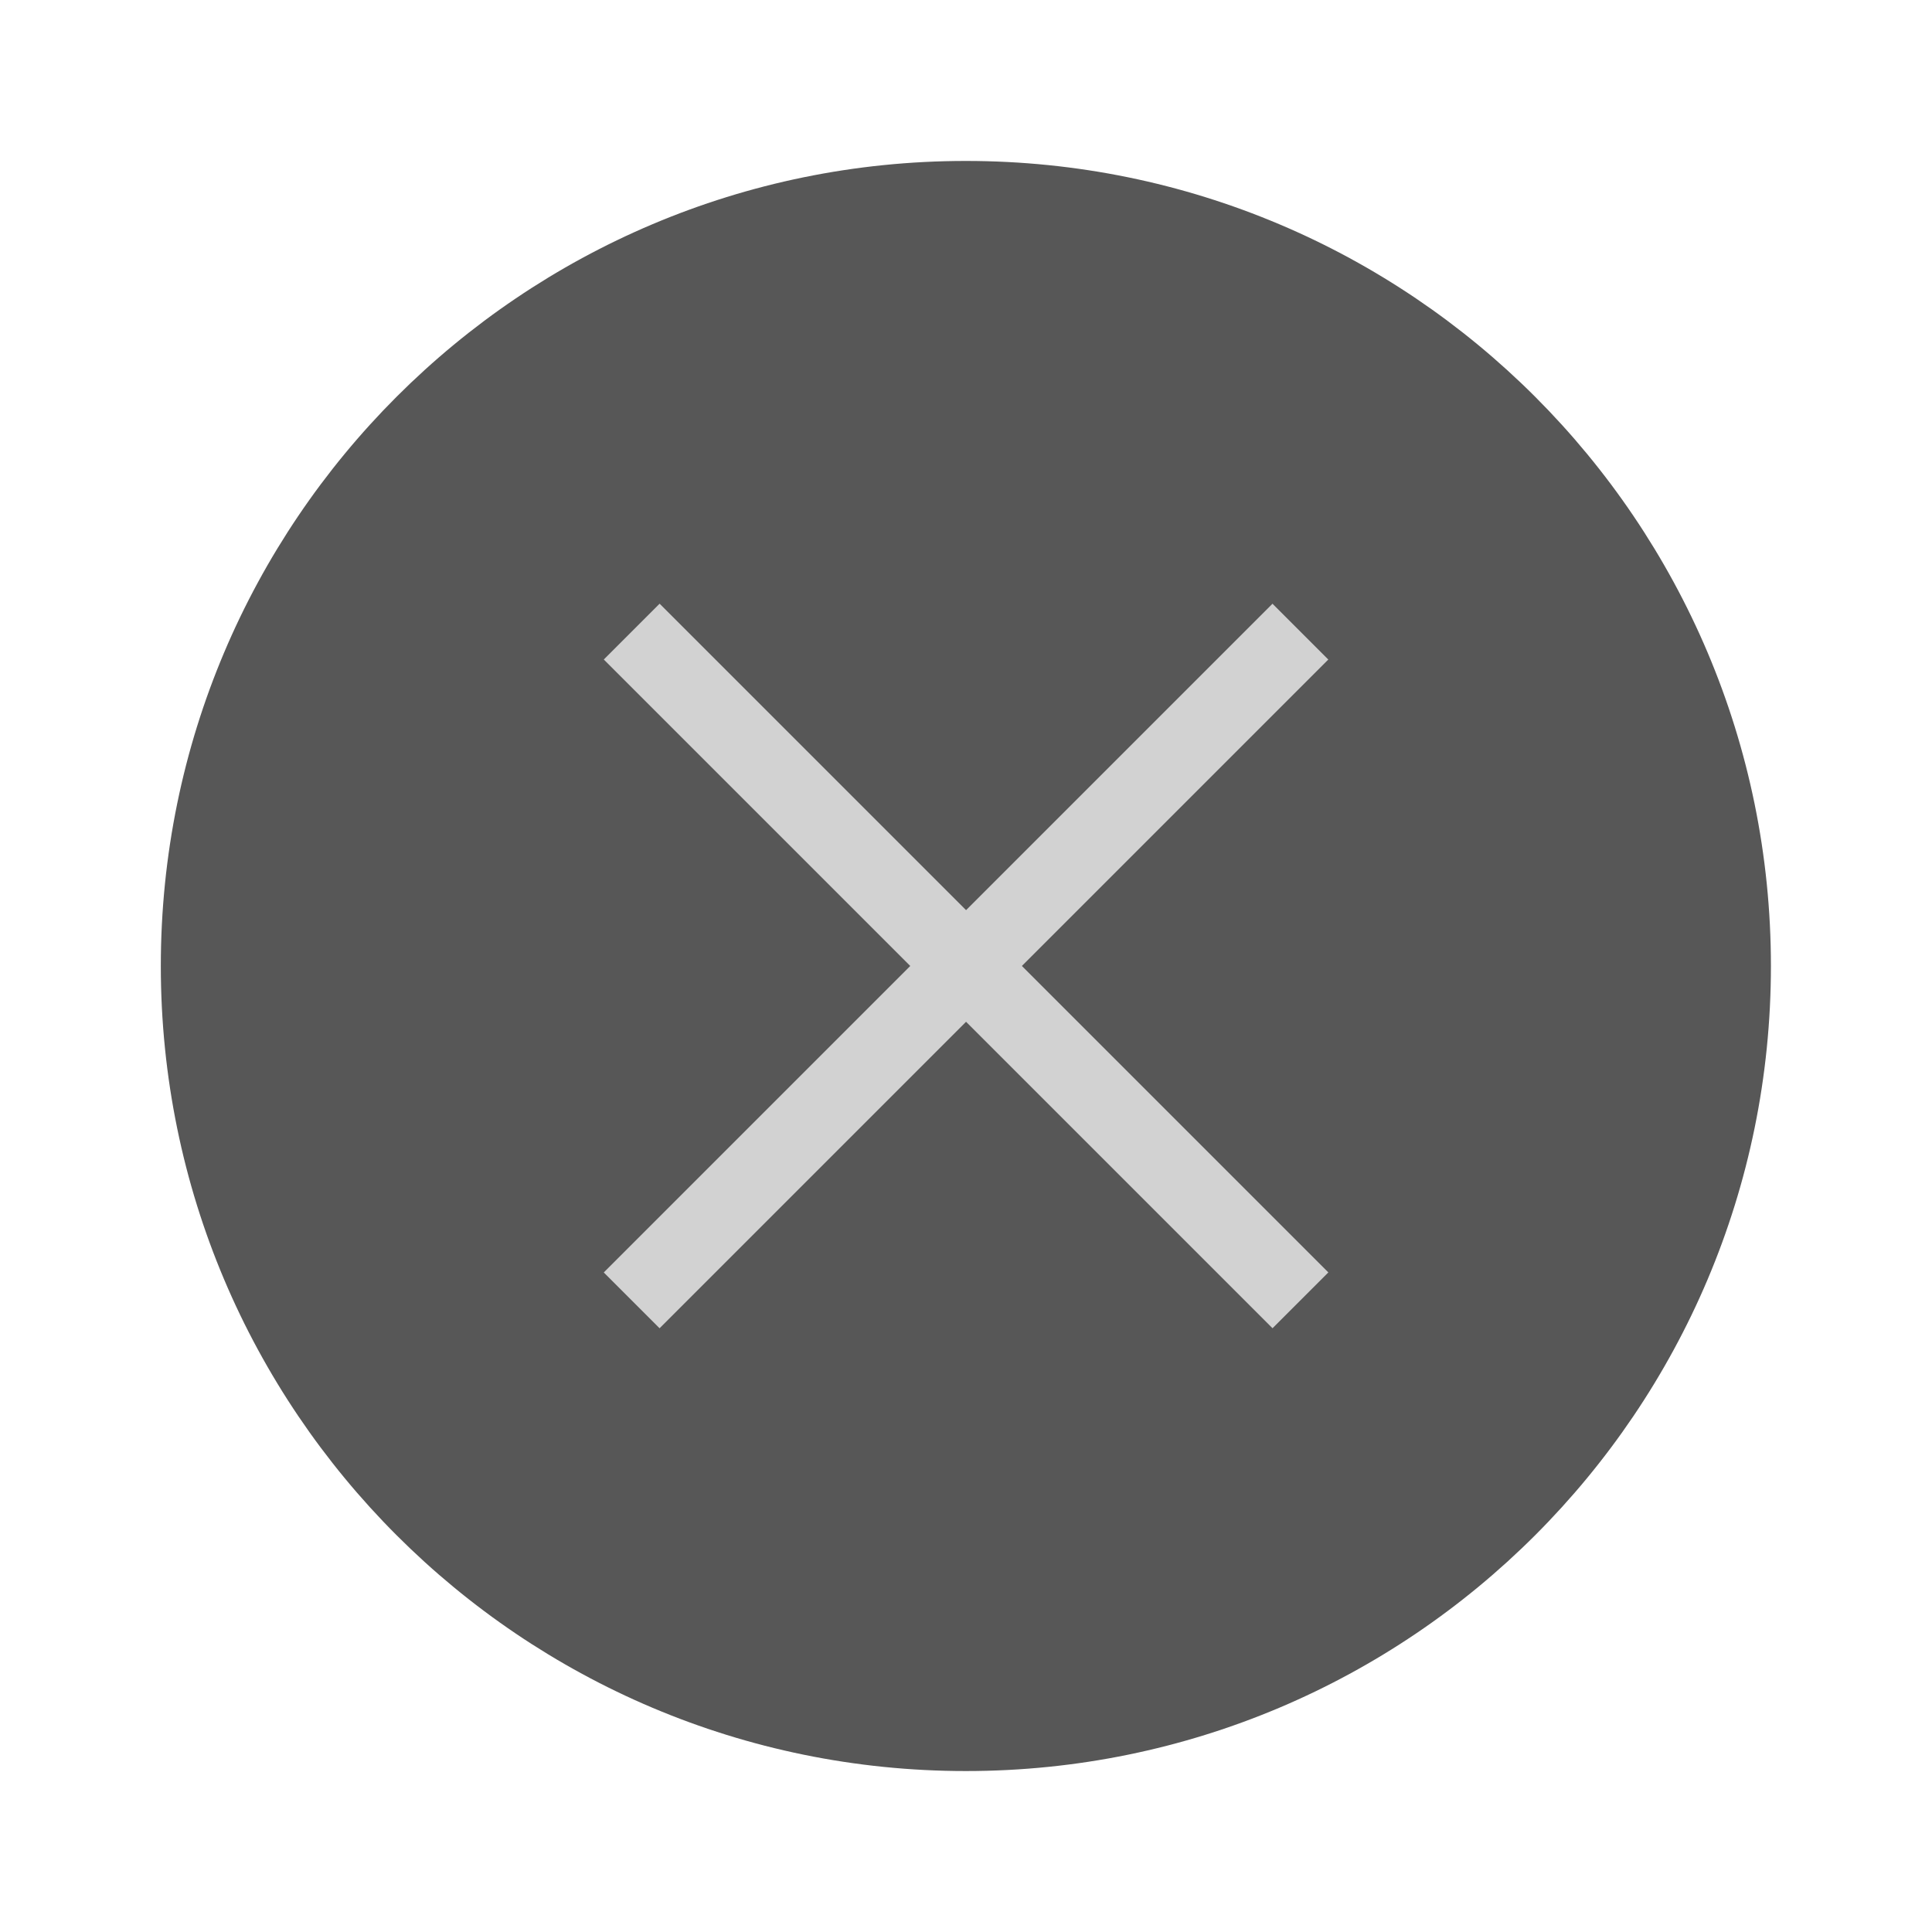
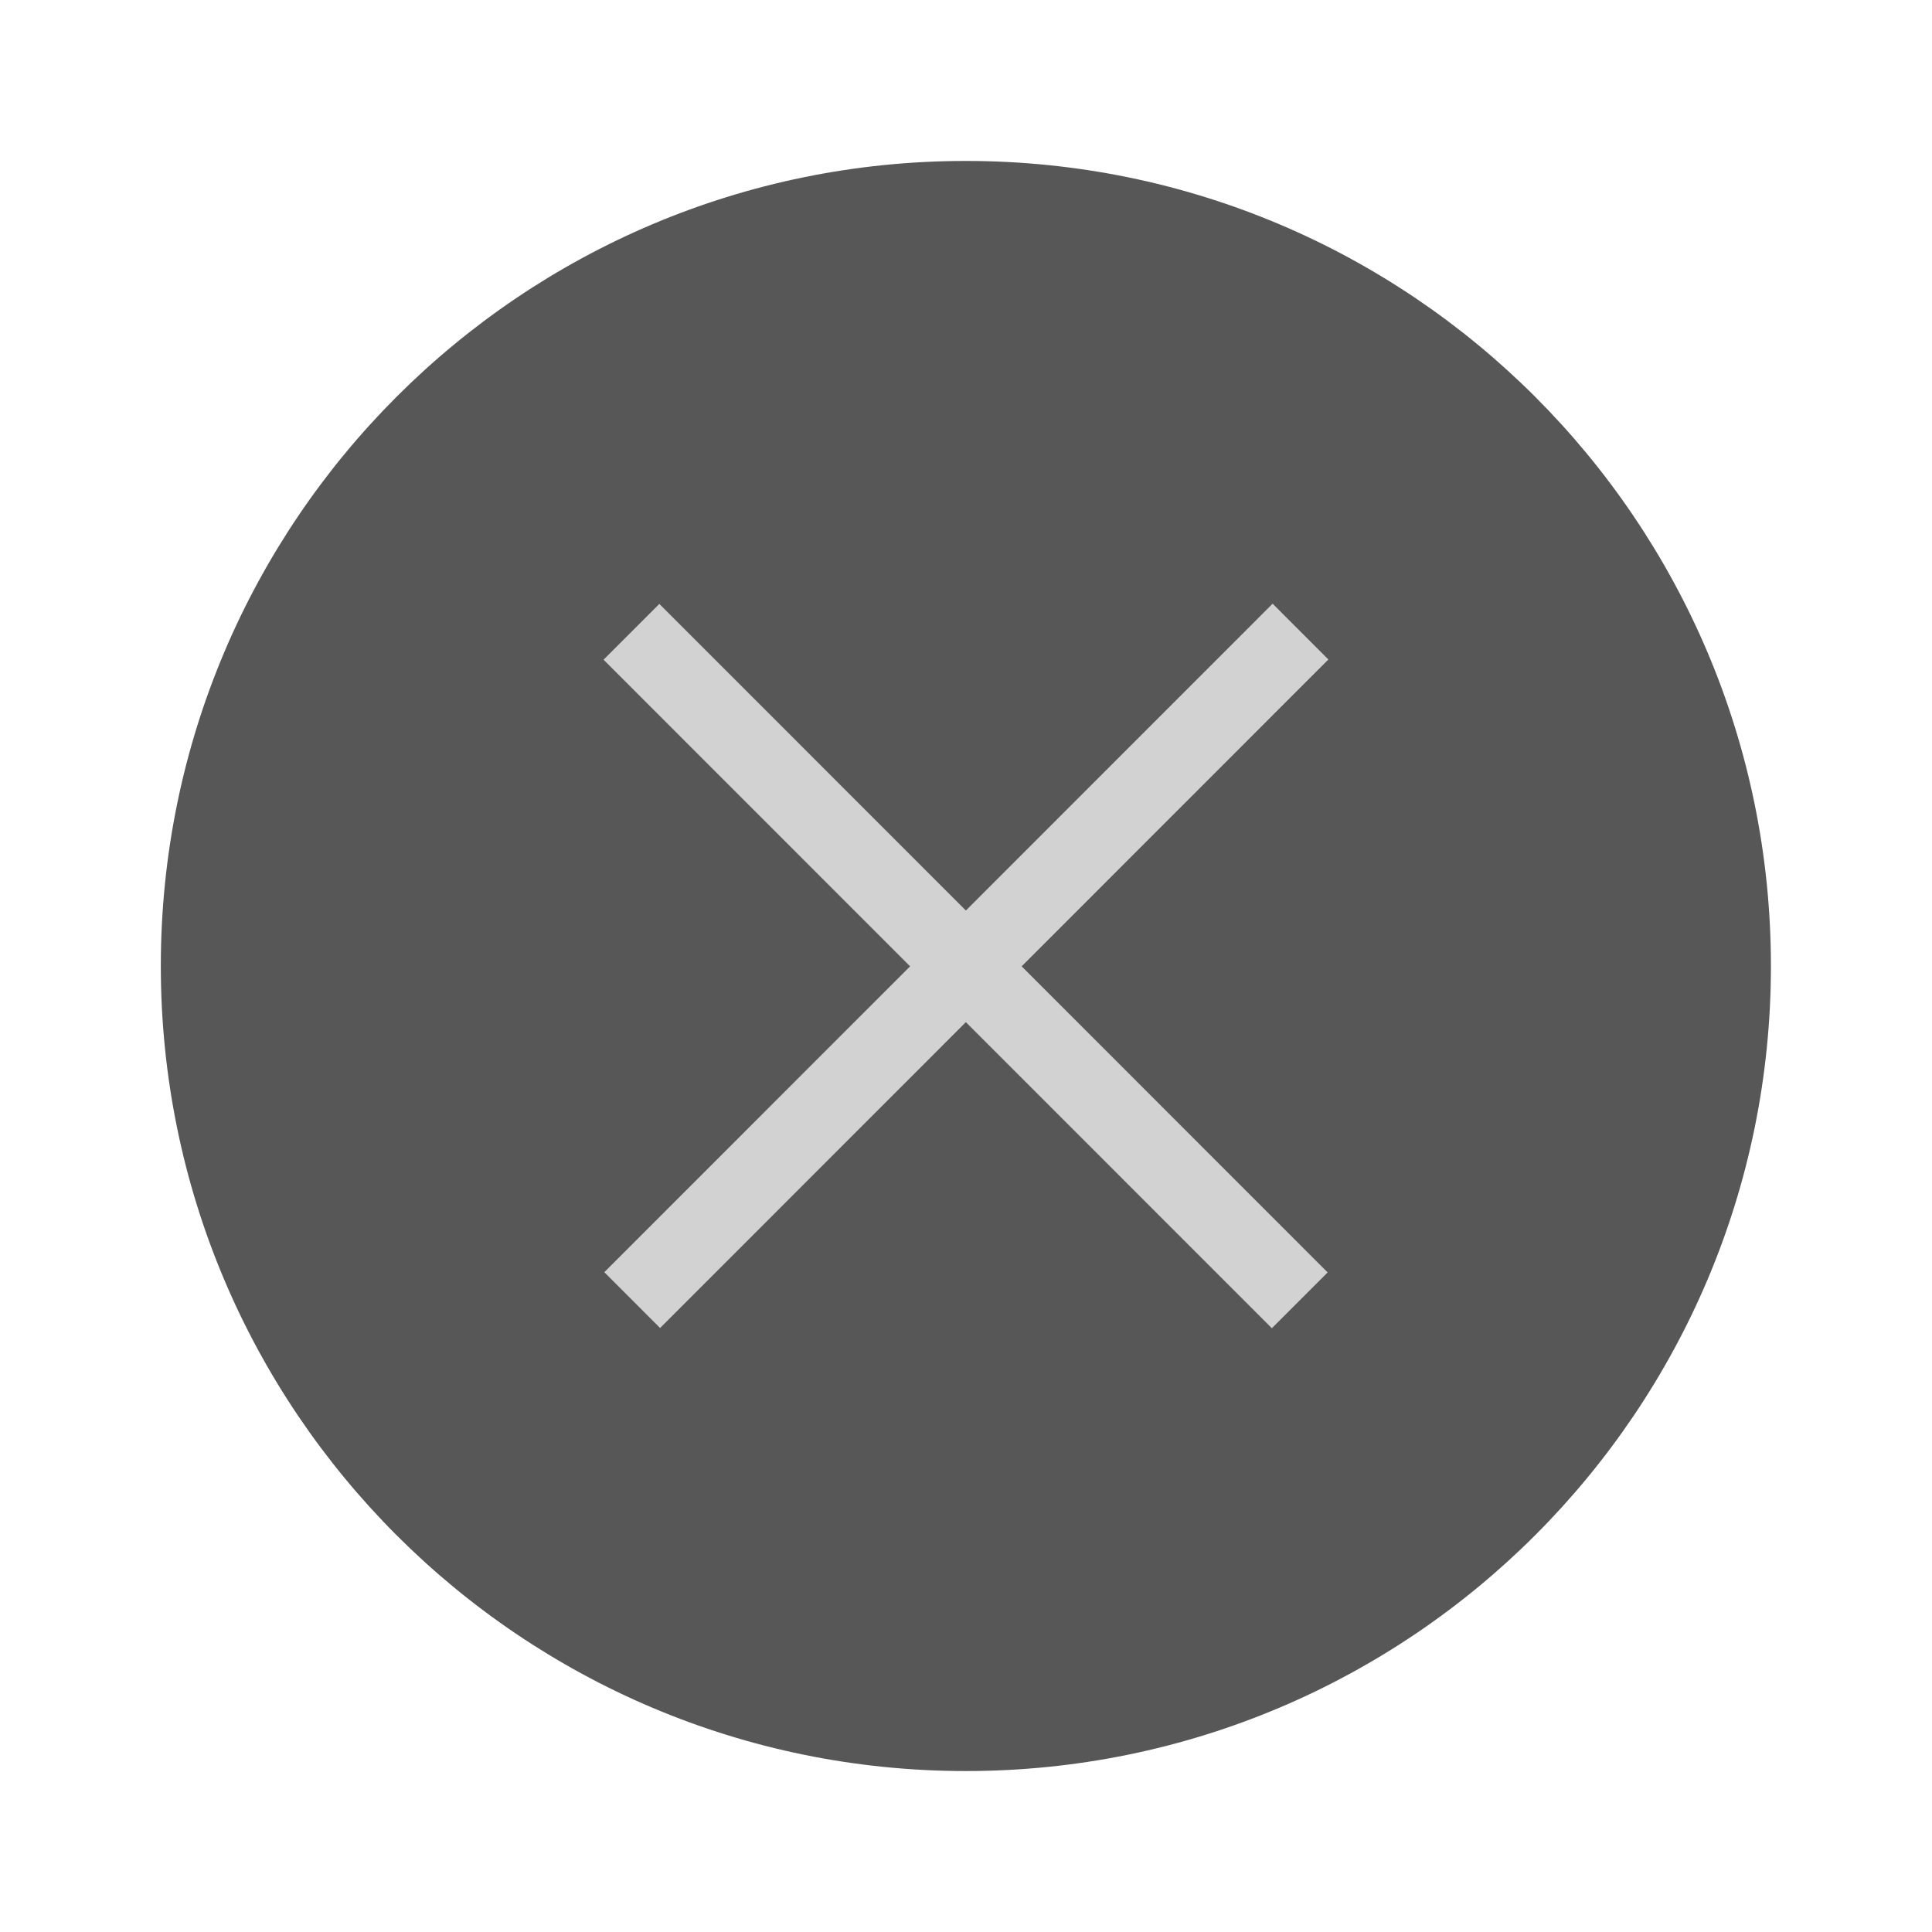
<svg xmlns="http://www.w3.org/2000/svg" width="24" height="24" version="1.1" viewBox="0 0 6.35 6.35" id="svg4636">
  <defs id="defs4640" />
  <g transform="translate(0.2645638,-290.915)" id="g4634">
    <circle cx="2.91" cy="294.09" r="2.646" id="circle4626" style="fill:#575757;stroke-width:0.661" />
-     <g transform="matrix(0.6922639,-0.6922599,0.6922639,0.6922599,-202.6939,92.51637)" id="g4632" style="fill:#D2D2D2;stroke-width:0.29">
-       <rect x="1.323" y="293.96" width="3.175" height="0.265" id="rect4628" />
-       <rect transform="matrix(2.8943627e-6,-1,1,-2.8943627e-6,0,0)" x="-295.68" y="2.779" width="3.175" height="0.265" id="rect4630" style="stroke-width:0.29" />
+     <g transform="matrix(0.8647905,-0.8650623,0.8647905,0.8650623,-253.9355,42.19979)" id="g4632" style="fill:#D2D2D2;stroke-width:0.29">
+       <rect x="1.642" y="293.987" width="2.54" height="0.212" id="rect4628" style="stroke-width:0.232" />
+       <rect transform="matrix(2.9069039e-6,-1,1,-2.9069039e-6,0,0)" x="-295.362" y="2.805" width="2.54" height="0.212" id="rect4630" style="stroke-width:0.232" />
    </g>
  </g>
</svg>
